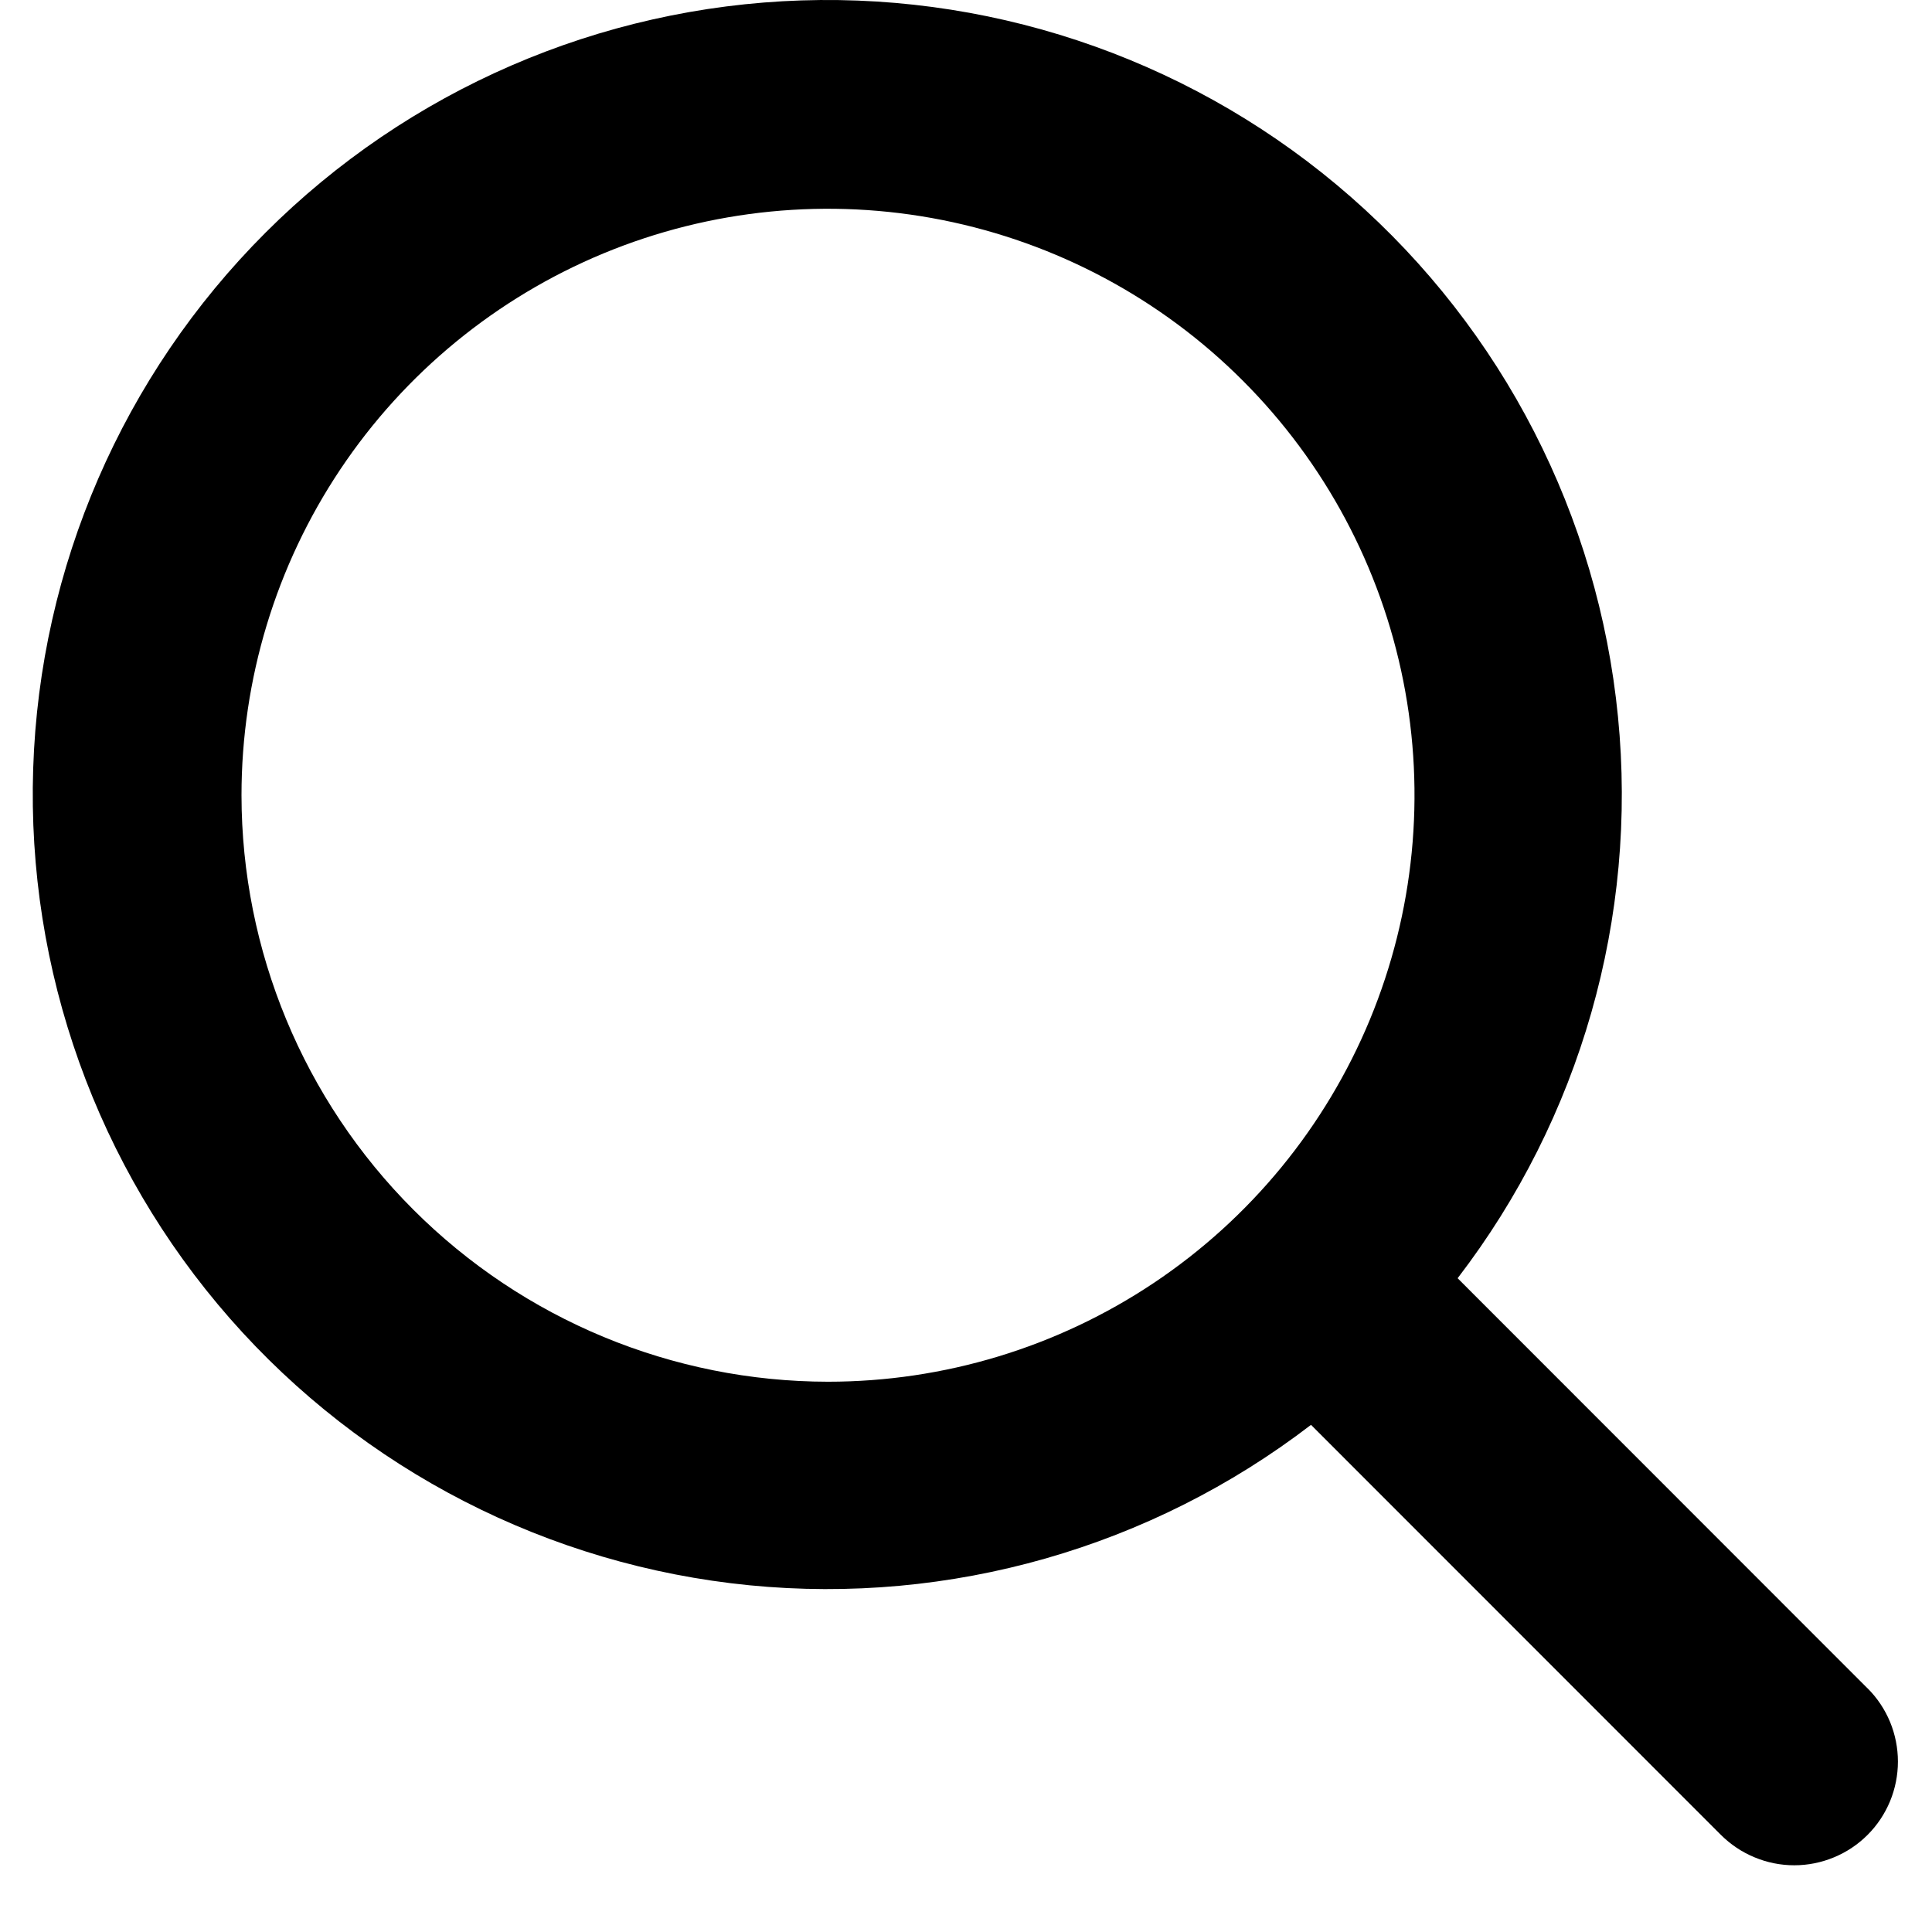
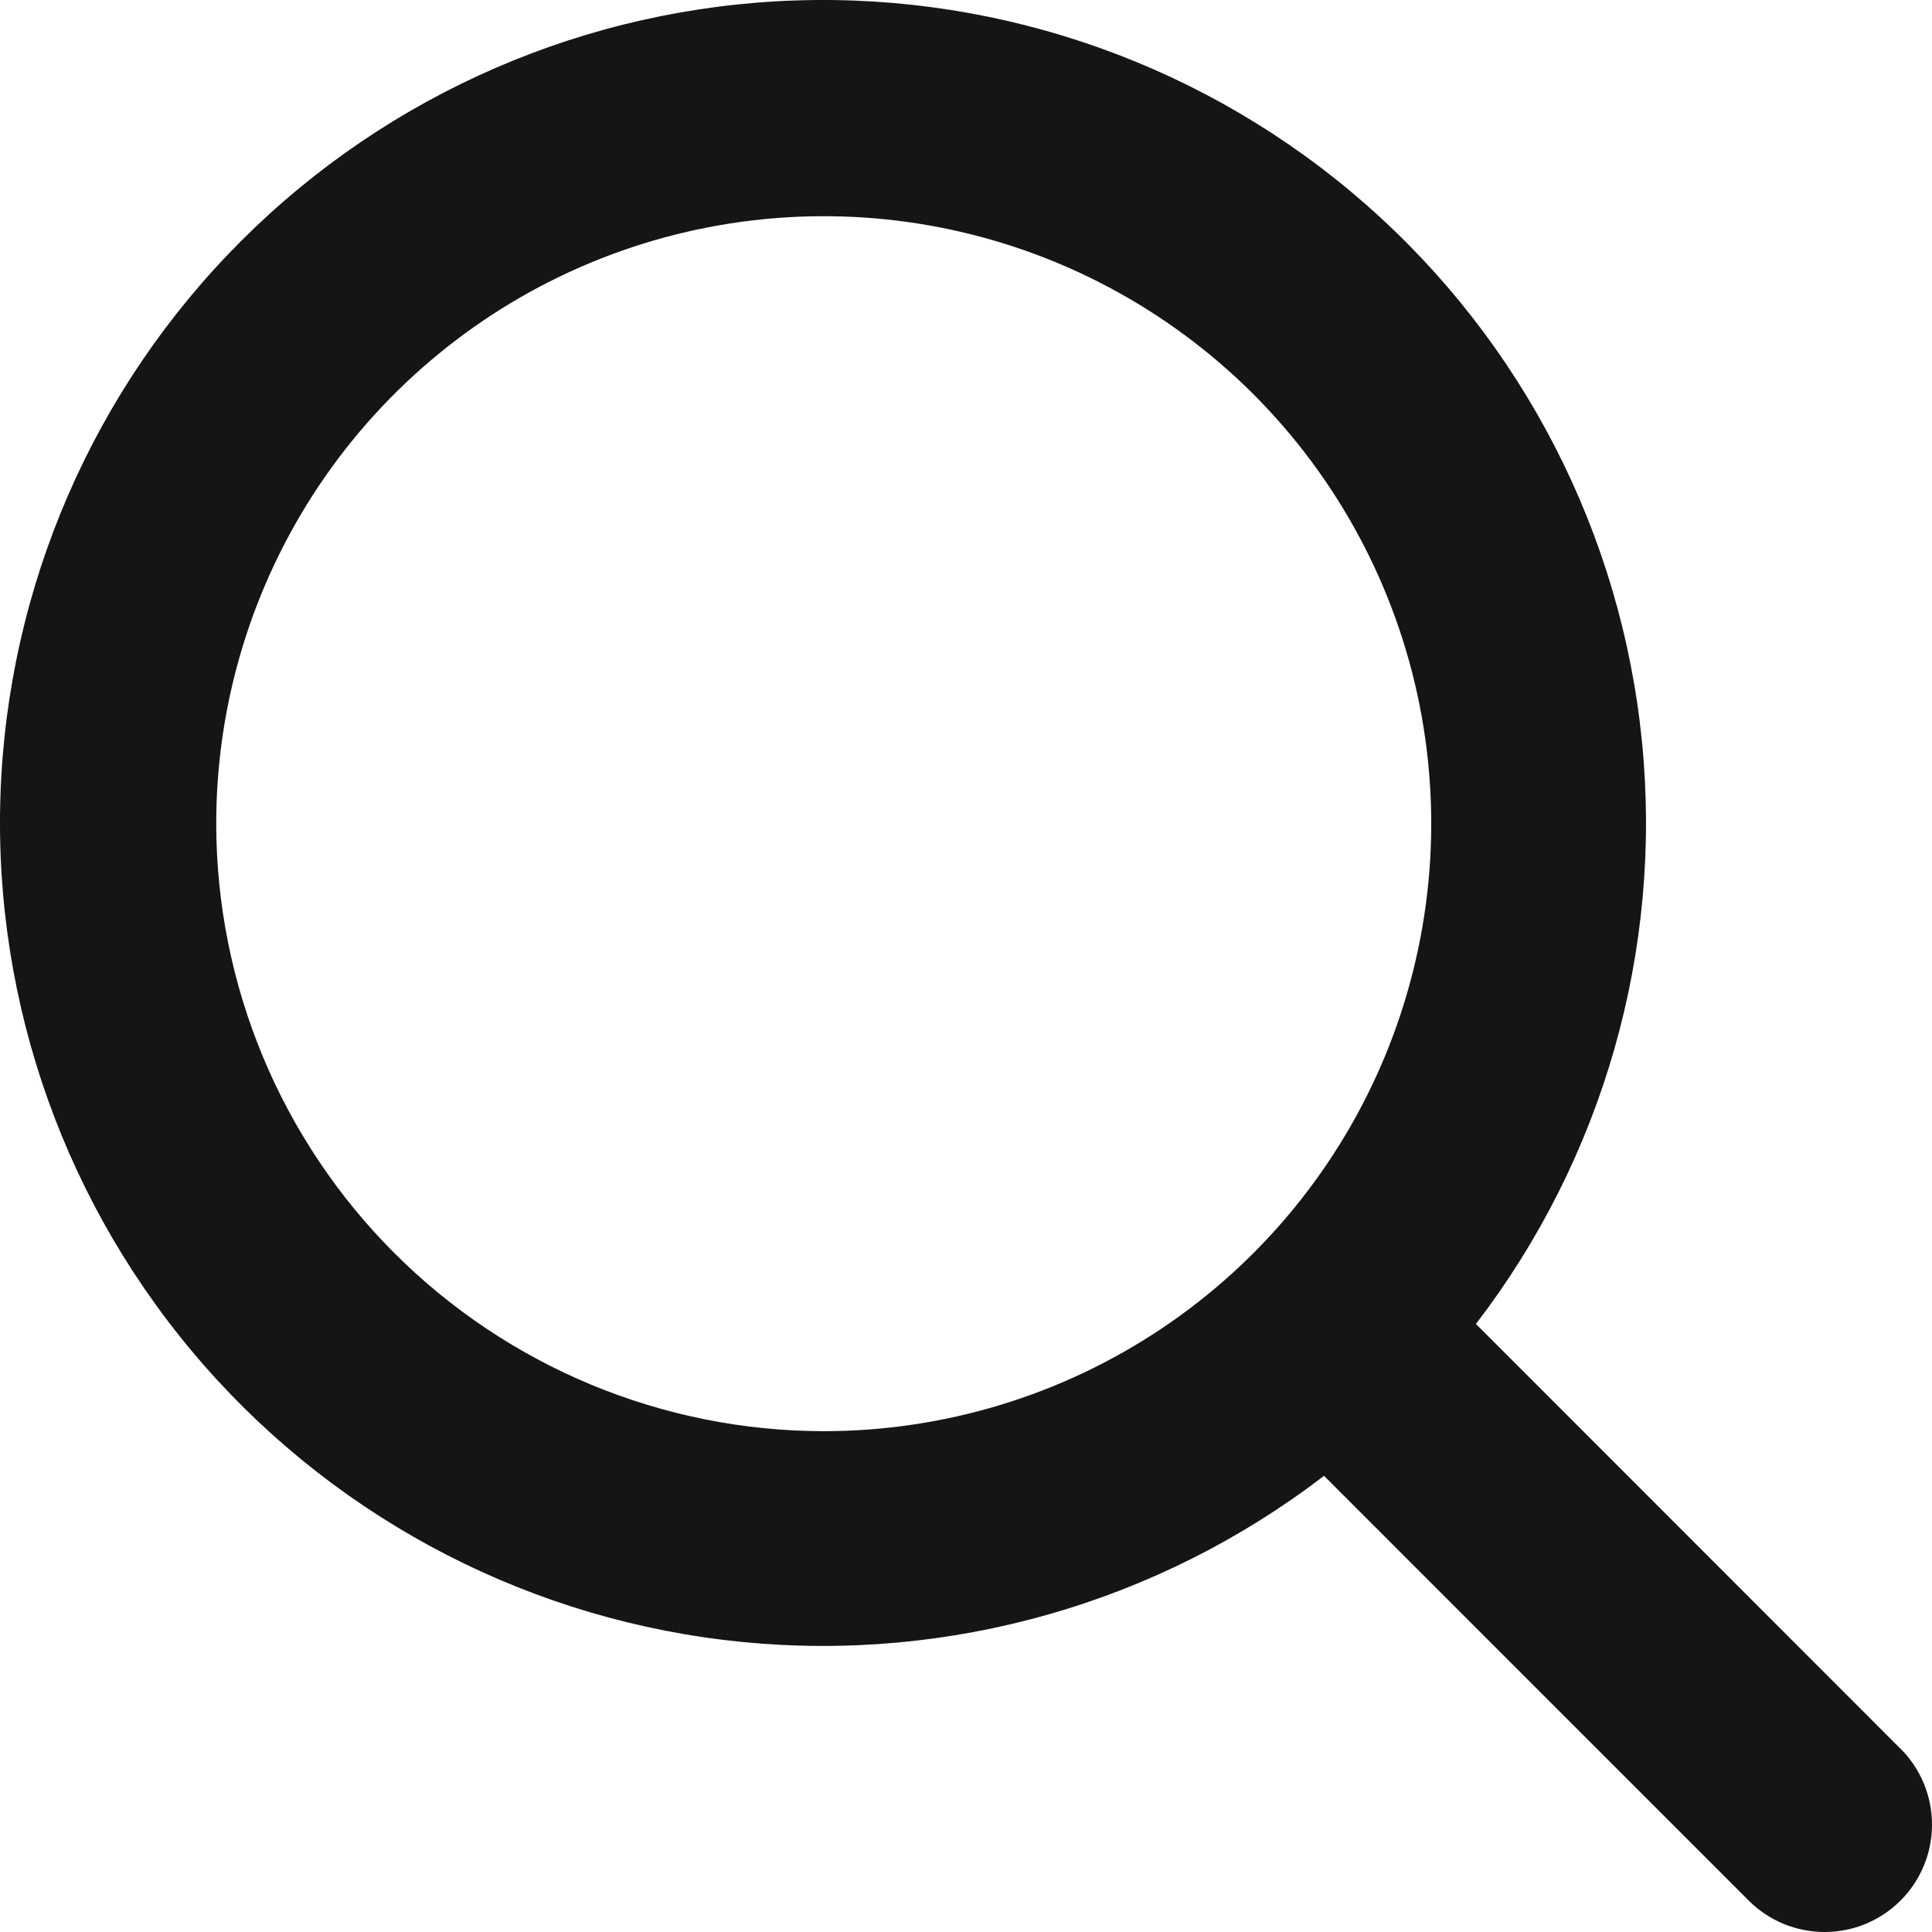
- <svg xmlns="http://www.w3.org/2000/svg" width="28" height="28" viewBox="0 0 28 28" fill="none">
-   <path d="M27.061 24.464L21.125 18.525C22.905 16.206 23.736 13.296 23.449 10.387C23.163 7.477 21.78 4.785 19.582 2.858C17.384 0.93 14.535 -0.089 11.613 0.006C8.691 0.102 5.915 1.305 3.847 3.373C1.78 5.44 0.576 8.216 0.481 11.138C0.385 14.06 1.405 16.91 3.332 19.108C5.26 21.306 7.952 22.688 10.861 22.975C13.771 23.261 16.68 22.43 19 20.65L24.941 26.593C25.081 26.732 25.246 26.843 25.429 26.918C25.611 26.994 25.806 27.033 26.004 27.033C26.201 27.033 26.396 26.994 26.579 26.918C26.761 26.843 26.927 26.732 27.066 26.593C27.206 26.453 27.316 26.288 27.392 26.105C27.467 25.923 27.506 25.727 27.506 25.53C27.506 25.333 27.467 25.137 27.392 24.955C27.316 24.773 27.206 24.607 27.066 24.468L27.061 24.464ZM3.5 11.525C3.5 9.844 3.998 8.201 4.932 6.803C5.866 5.405 7.194 4.316 8.747 3.672C10.3 3.029 12.009 2.861 13.658 3.189C15.307 3.517 16.822 4.326 18.01 5.515C19.199 6.704 20.009 8.218 20.337 9.867C20.665 11.516 20.496 13.225 19.853 14.778C19.209 16.331 18.12 17.659 16.722 18.593C15.324 19.527 13.681 20.025 12 20.025C9.746 20.023 7.586 19.127 5.992 17.533C4.398 15.94 3.502 13.779 3.5 11.525Z" fill="black" />
+ <svg xmlns="http://www.w3.org/2000/svg" width="36" height="36" viewBox="0 0 36 36" fill="none">
+   <path d="M35.407 32.579L27.502 24.67C29.872 21.581 30.979 17.707 30.597 13.832C30.215 9.957 28.374 6.373 25.447 3.806C22.52 1.238 18.725 -0.119 14.834 0.008C10.942 0.136 7.245 1.738 4.492 4.491C1.738 7.245 0.136 10.942 0.008 14.833C-0.119 18.724 1.239 22.519 3.806 25.446C6.373 28.373 9.958 30.214 13.833 30.596C17.708 30.977 21.582 29.87 24.671 27.5L32.584 35.414C32.77 35.6 32.99 35.747 33.233 35.848C33.476 35.948 33.736 36 33.999 36C34.262 36 34.522 35.948 34.765 35.848C35.008 35.747 35.228 35.6 35.414 35.414C35.6 35.228 35.747 35.008 35.848 34.765C35.948 34.522 36 34.262 36 33.999C36 33.736 35.948 33.476 35.848 33.233C35.747 32.99 35.6 32.77 35.414 32.584L35.407 32.579ZM4.029 15.348C4.029 13.11 4.693 10.921 5.937 9.059C7.181 7.198 8.949 5.747 11.017 4.89C13.085 4.034 15.362 3.809 17.558 4.246C19.753 4.683 21.77 5.761 23.354 7.344C24.937 8.927 26.015 10.944 26.452 13.14C26.888 15.336 26.664 17.612 25.807 19.68C24.951 21.748 23.5 23.516 21.638 24.76C19.776 26.004 17.588 26.668 15.349 26.668C12.348 26.665 9.47 25.471 7.348 23.349C5.226 21.227 4.032 18.349 4.029 15.348Z" fill="#171414" />
</svg>
